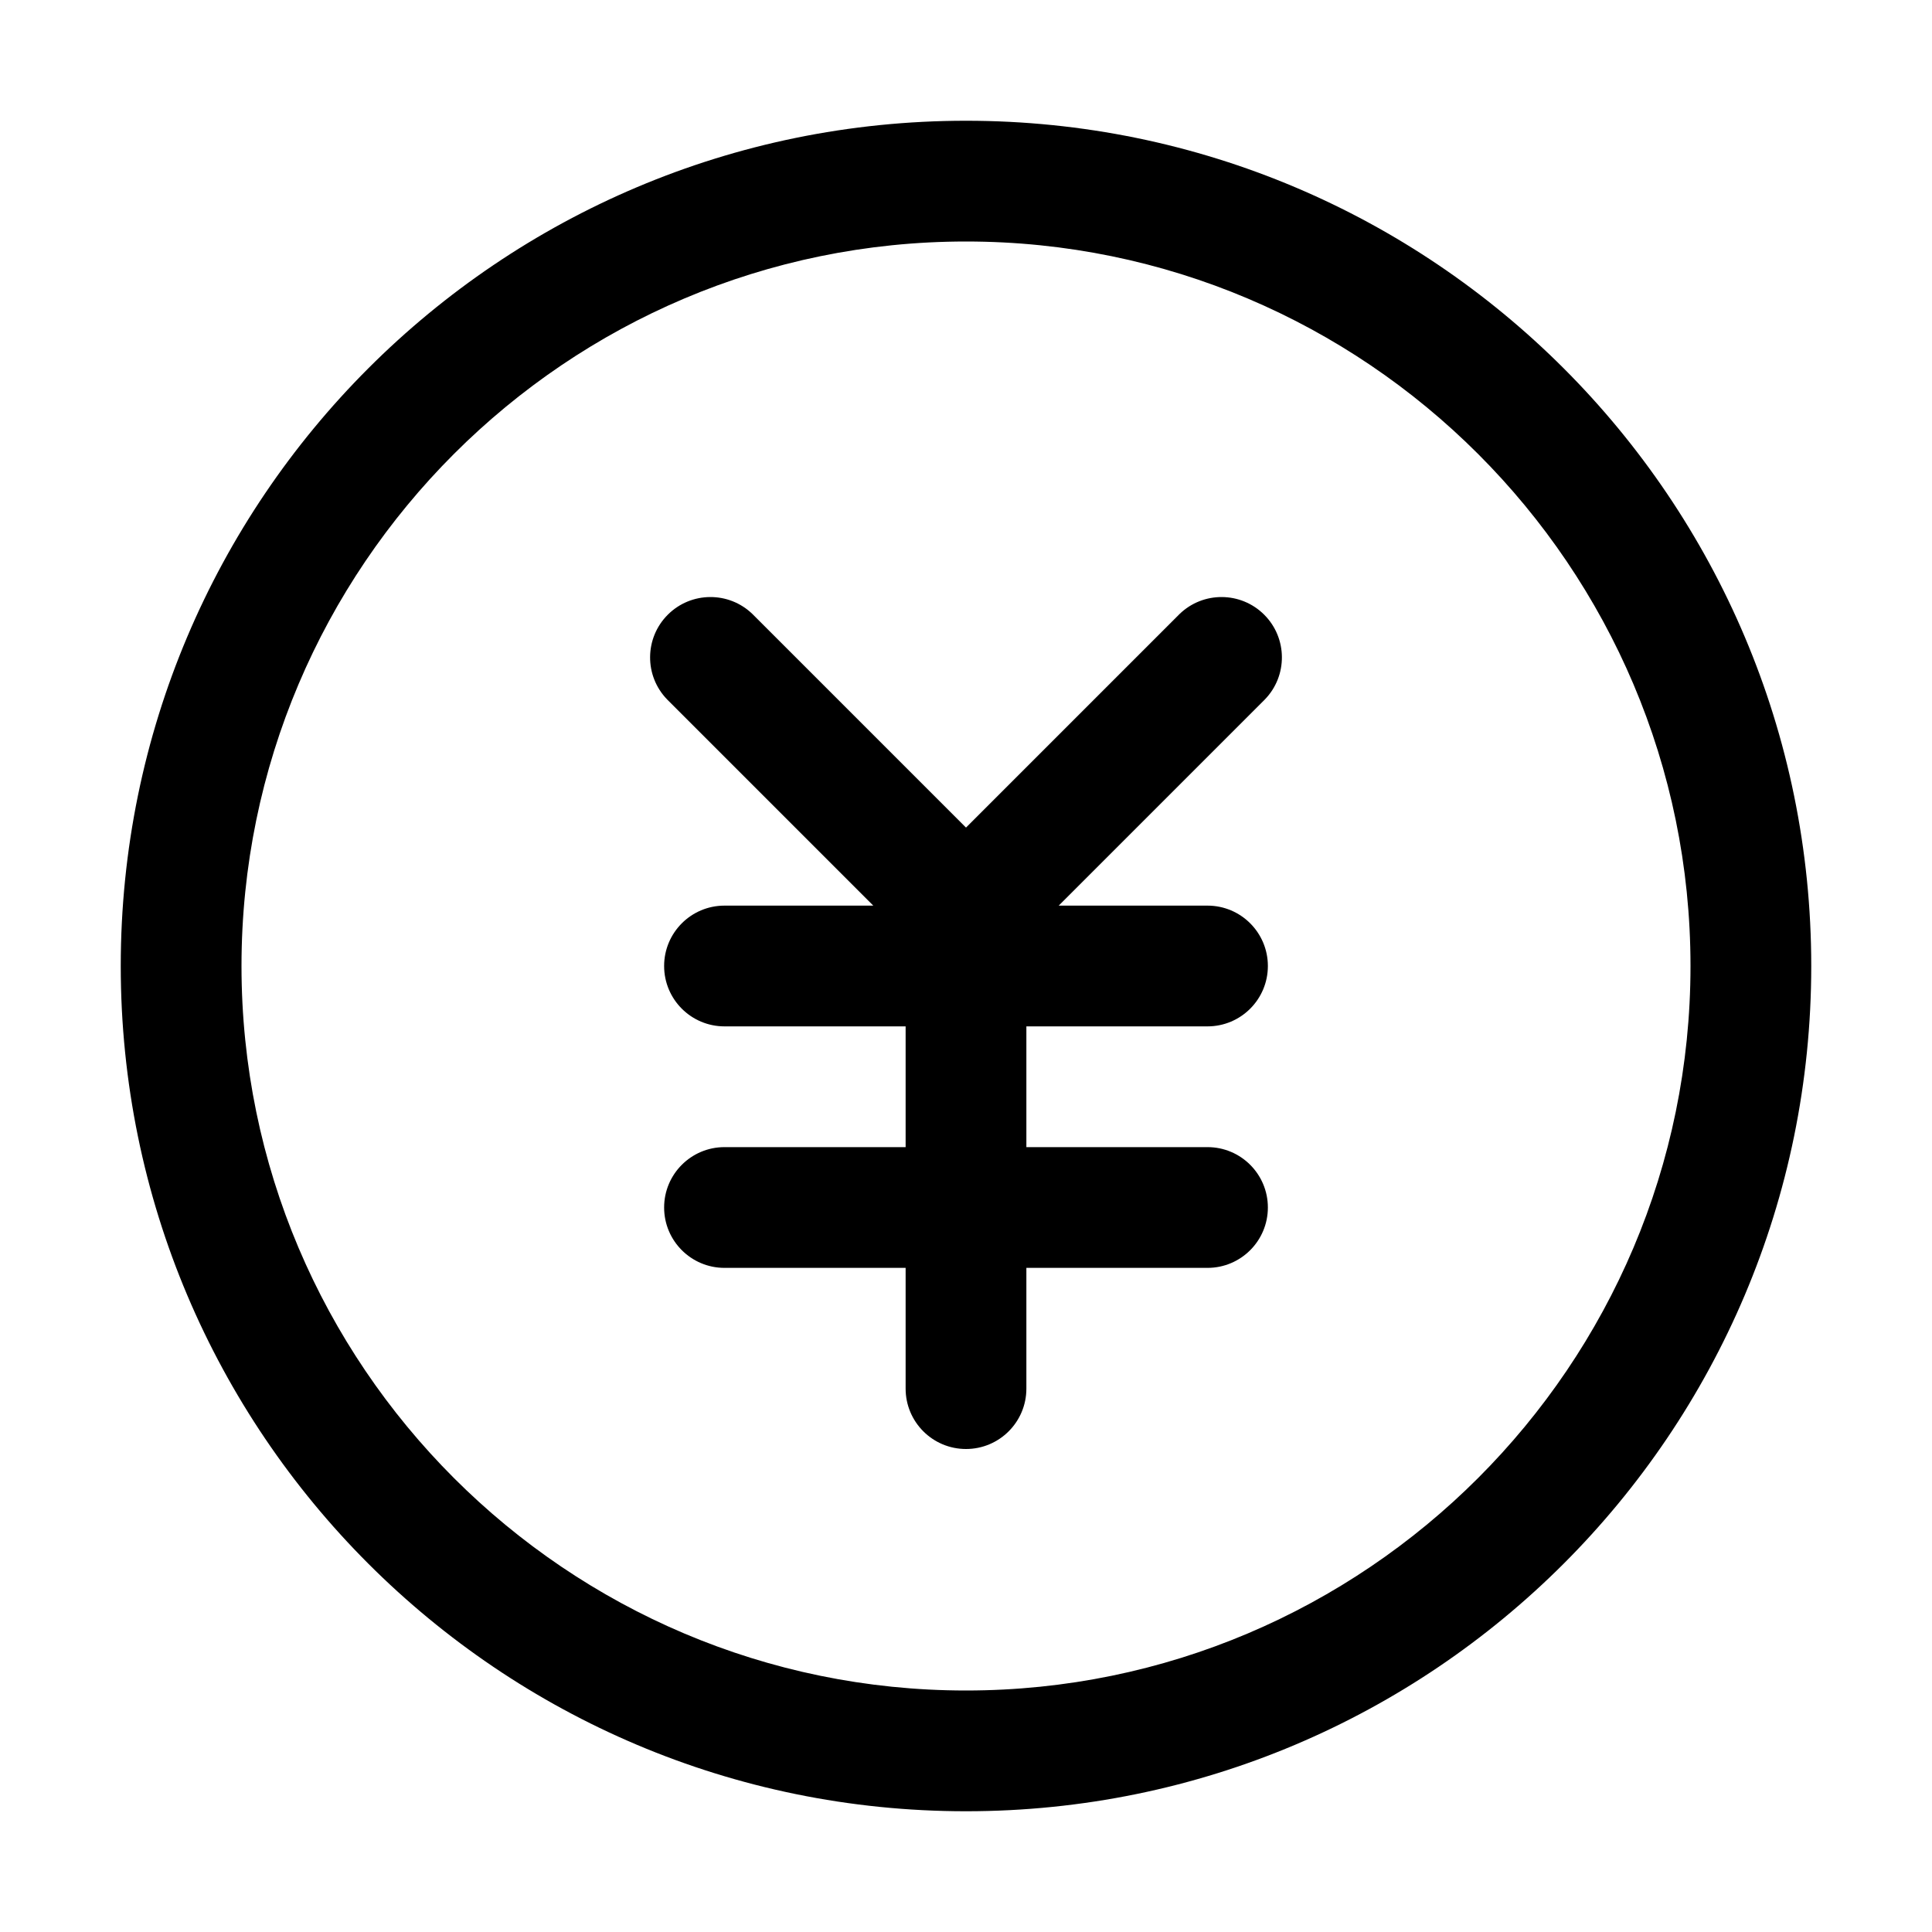
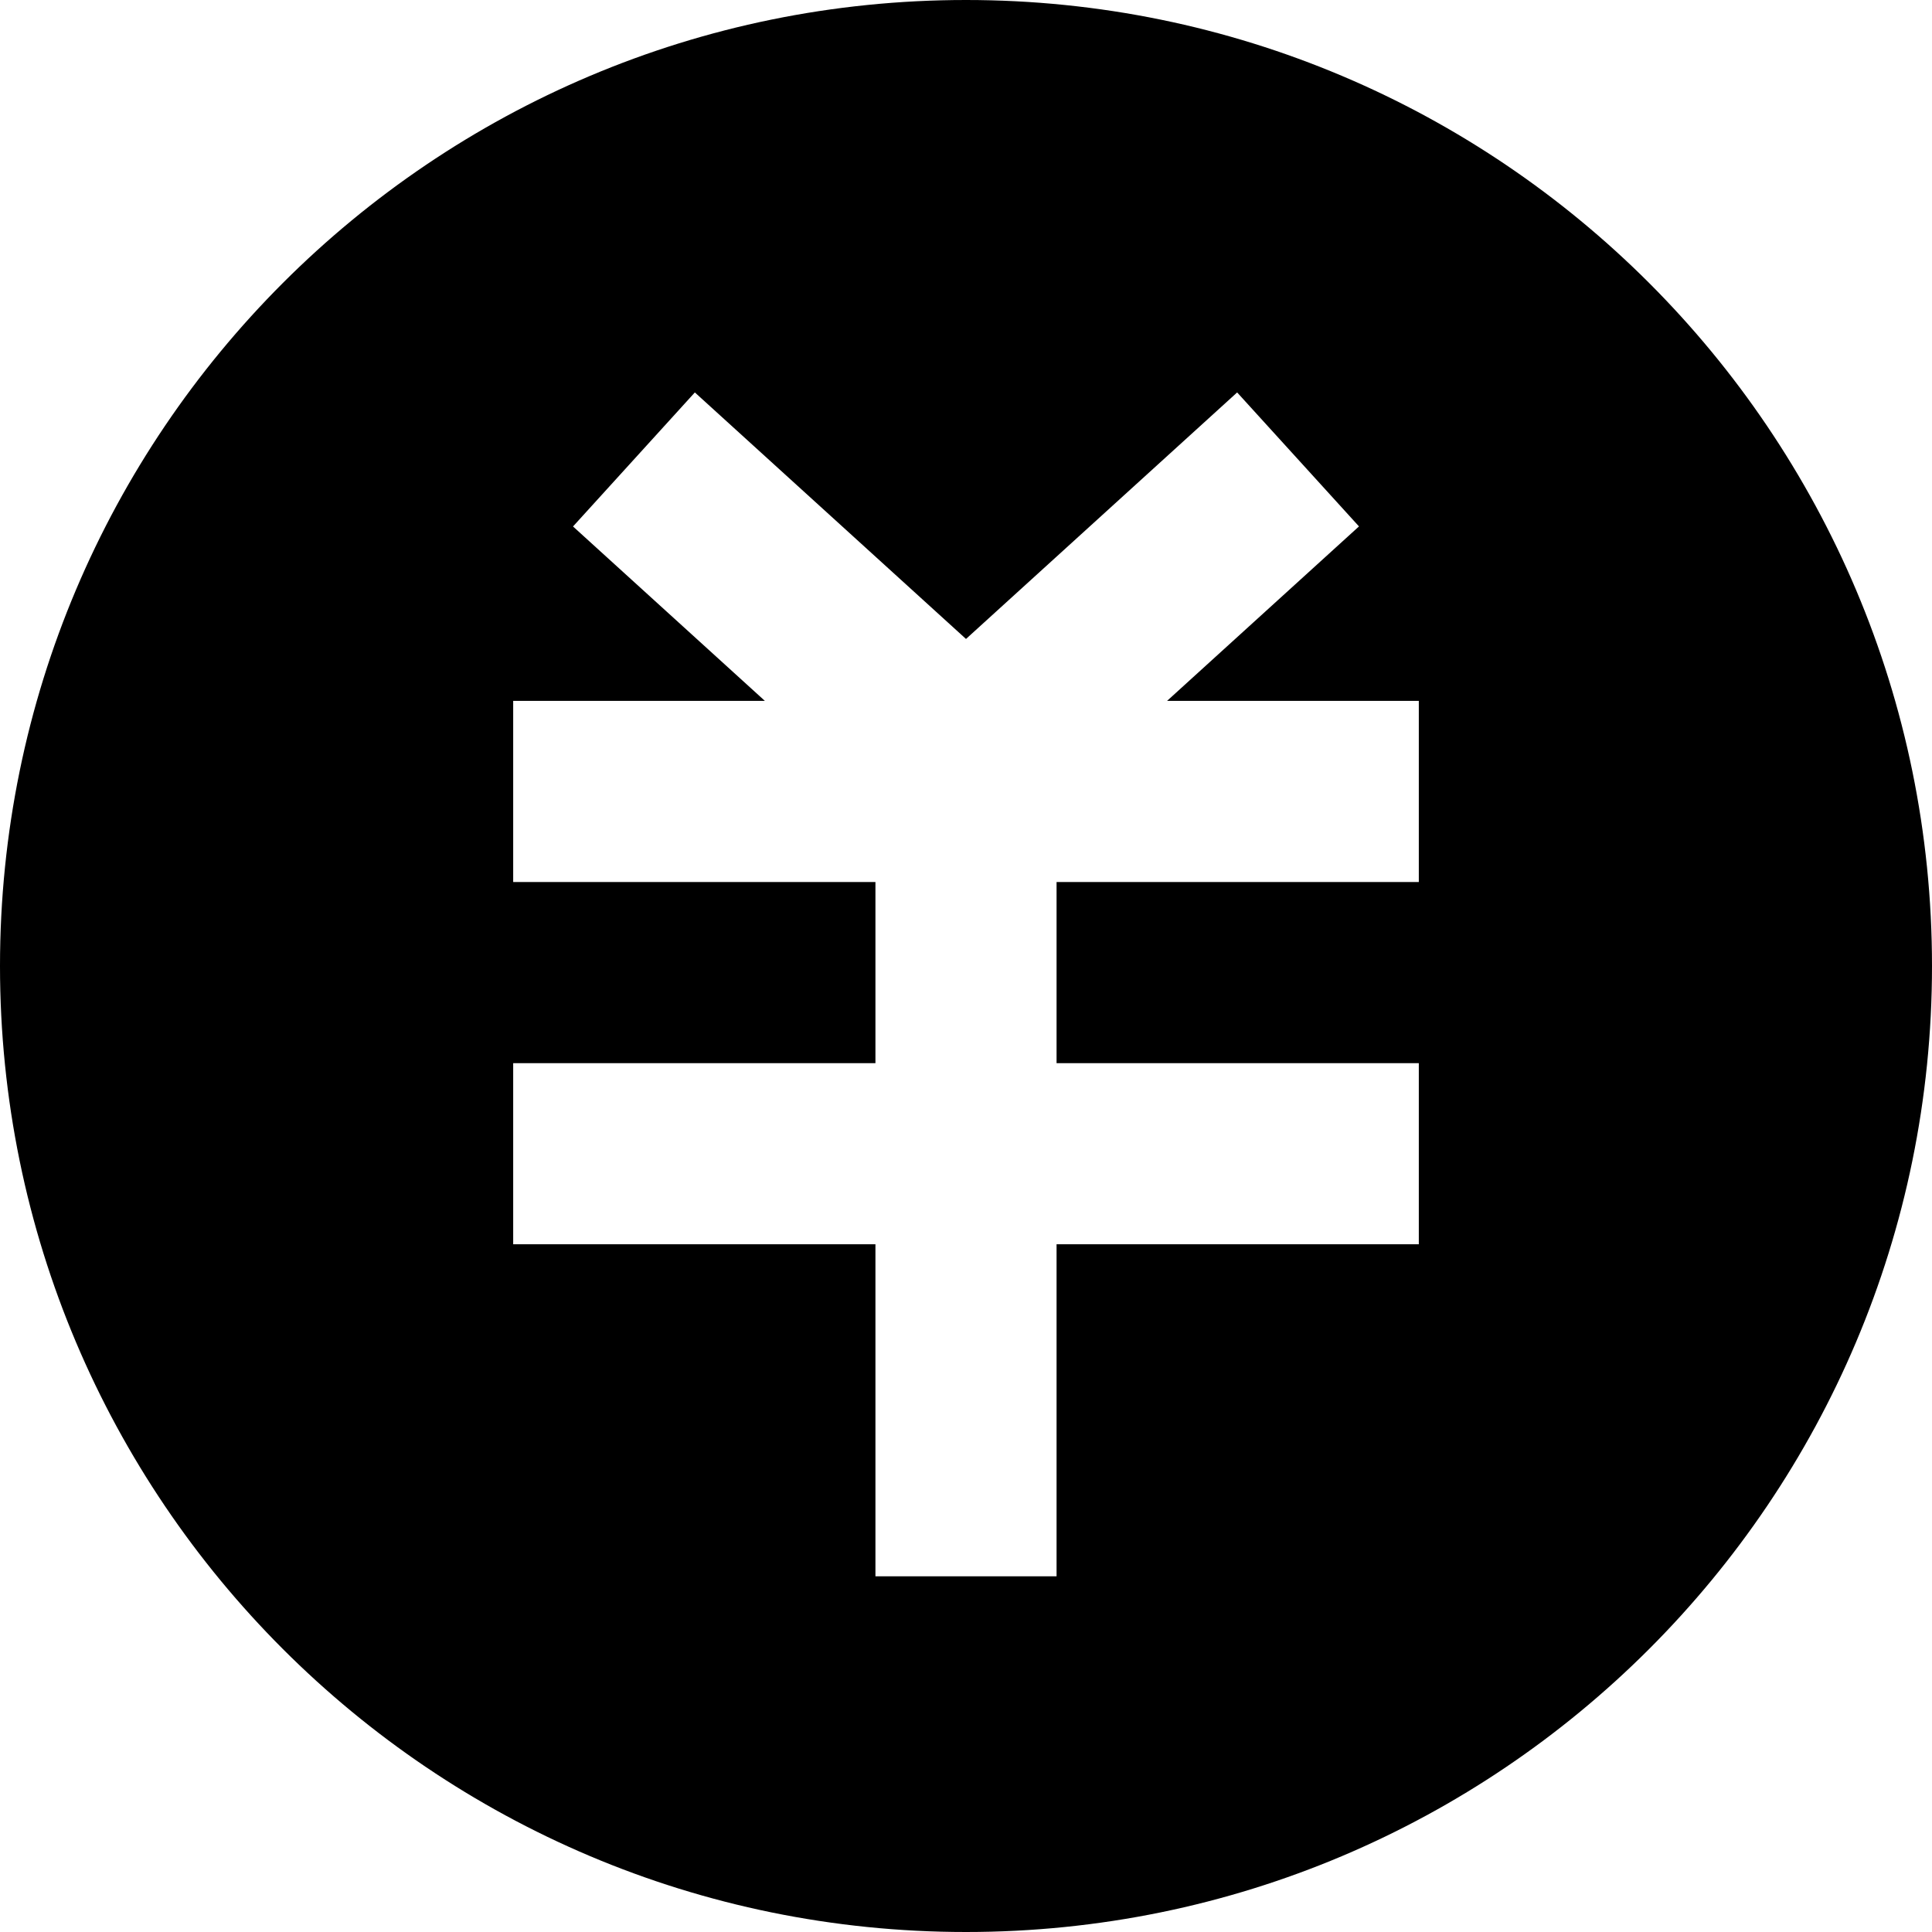
- <svg xmlns="http://www.w3.org/2000/svg" t="1618314361439" class="icon" viewBox="0 0 1024 1024" version="1.1" p-id="4451" width="200" height="200">
+ <svg xmlns="http://www.w3.org/2000/svg" t="1618328512706" class="icon" viewBox="0 0 1024 1024" version="1.1" p-id="11959" width="200" height="200">
  <defs>
    <style type="text/css" />
  </defs>
-   <path d="M512 128c211.74 0 384 172.26 384 384S723.74 896 512 896 128 723.74 128 512s172.26-384 384-384m0-64C264.58 64 64 264.58 64 512s200.58 448 448 448 448-200.58 448-448S759.42 64 512 64z" p-id="4452" />
-   <path d="M640 544a32 32 0 0 0 0-64h-78.86l109.25-109.26a32 32 0 0 0-45.25-45.25L512 438.63 398.86 325.49a32 32 0 0 0-45.25 45.25L462.86 480H384a32 32 0 0 0 0 64h96v64h-96a32 32 0 0 0 0 64h96v64a32 32 0 0 0 64 0v-64h96a32 32 0 0 0 0-64h-96v-64z" p-id="4453" />
+   <path d="M512 0c282.784 0 512 229.216 512 512s-229.216 512-512 512S0 794.784 0 512 229.216 0 512 0z m143.712 208L512 338.656 368.288 208 303.712 279.04l101.696 92.448H272v96h192v96h-192v96h192v176h96v-176h192v-96h-192v-96h192v-96h-133.44l101.728-92.48L655.712 208z" p-id="11960" />
</svg>
